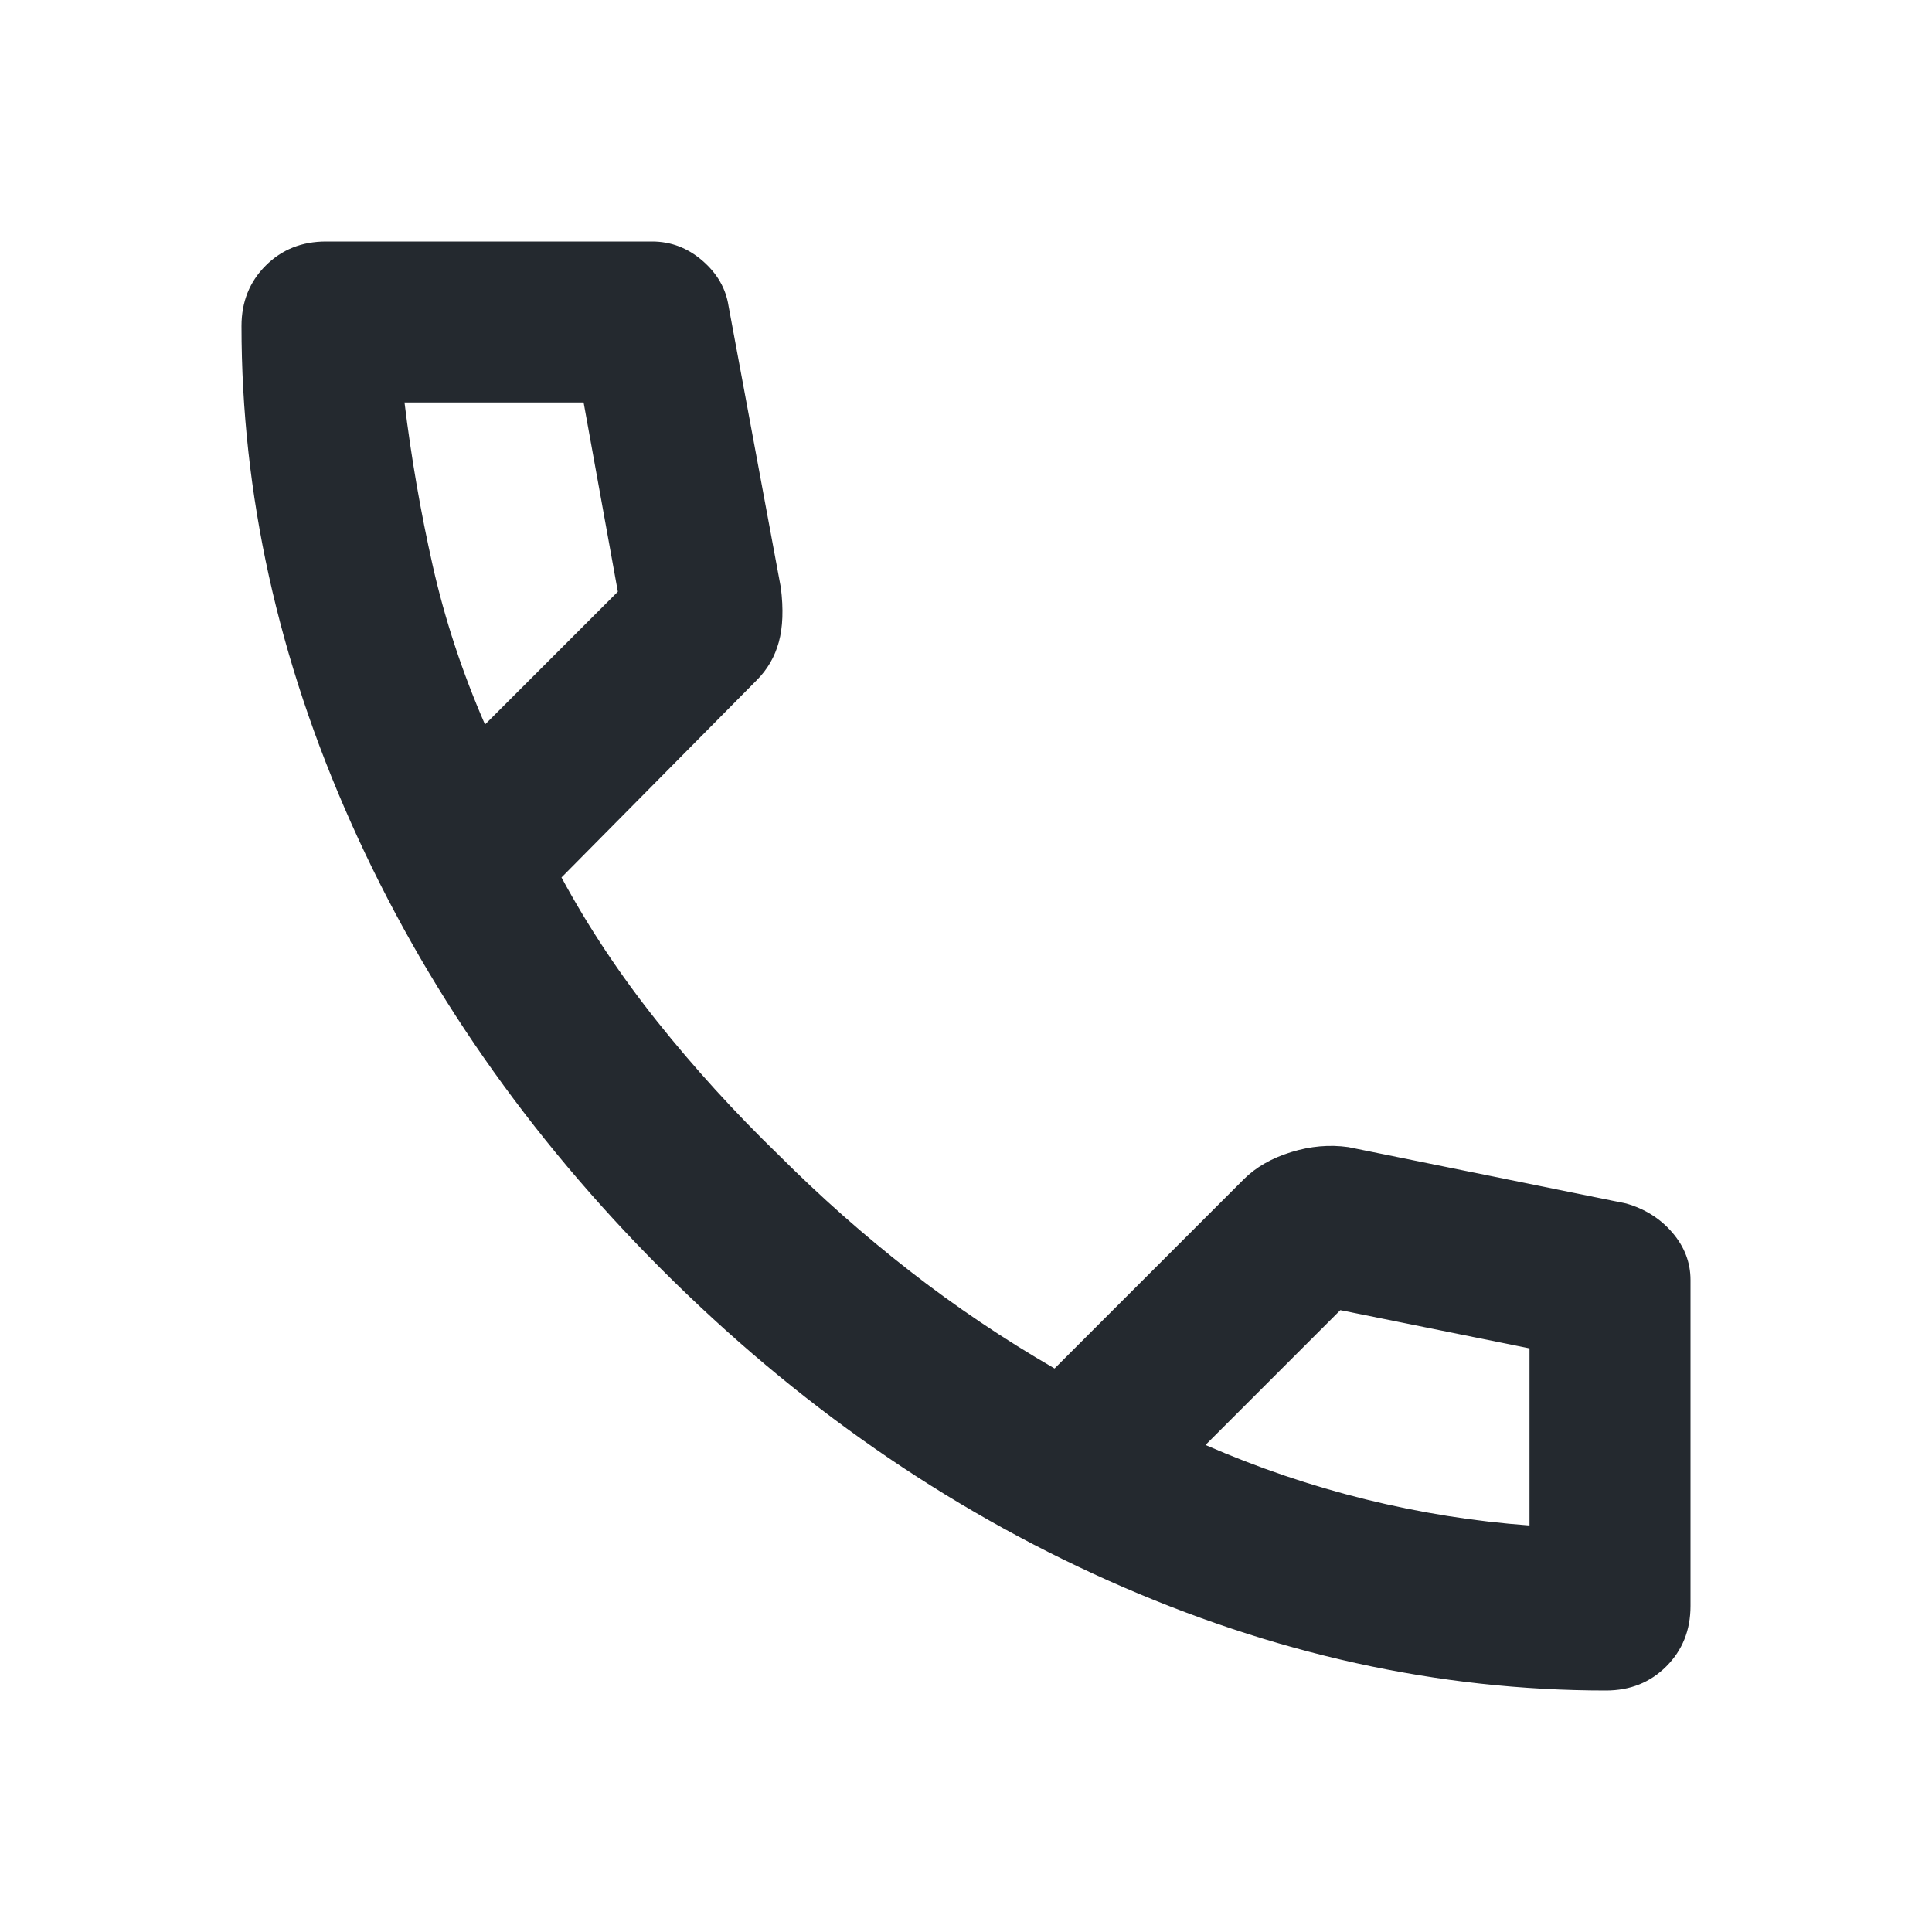
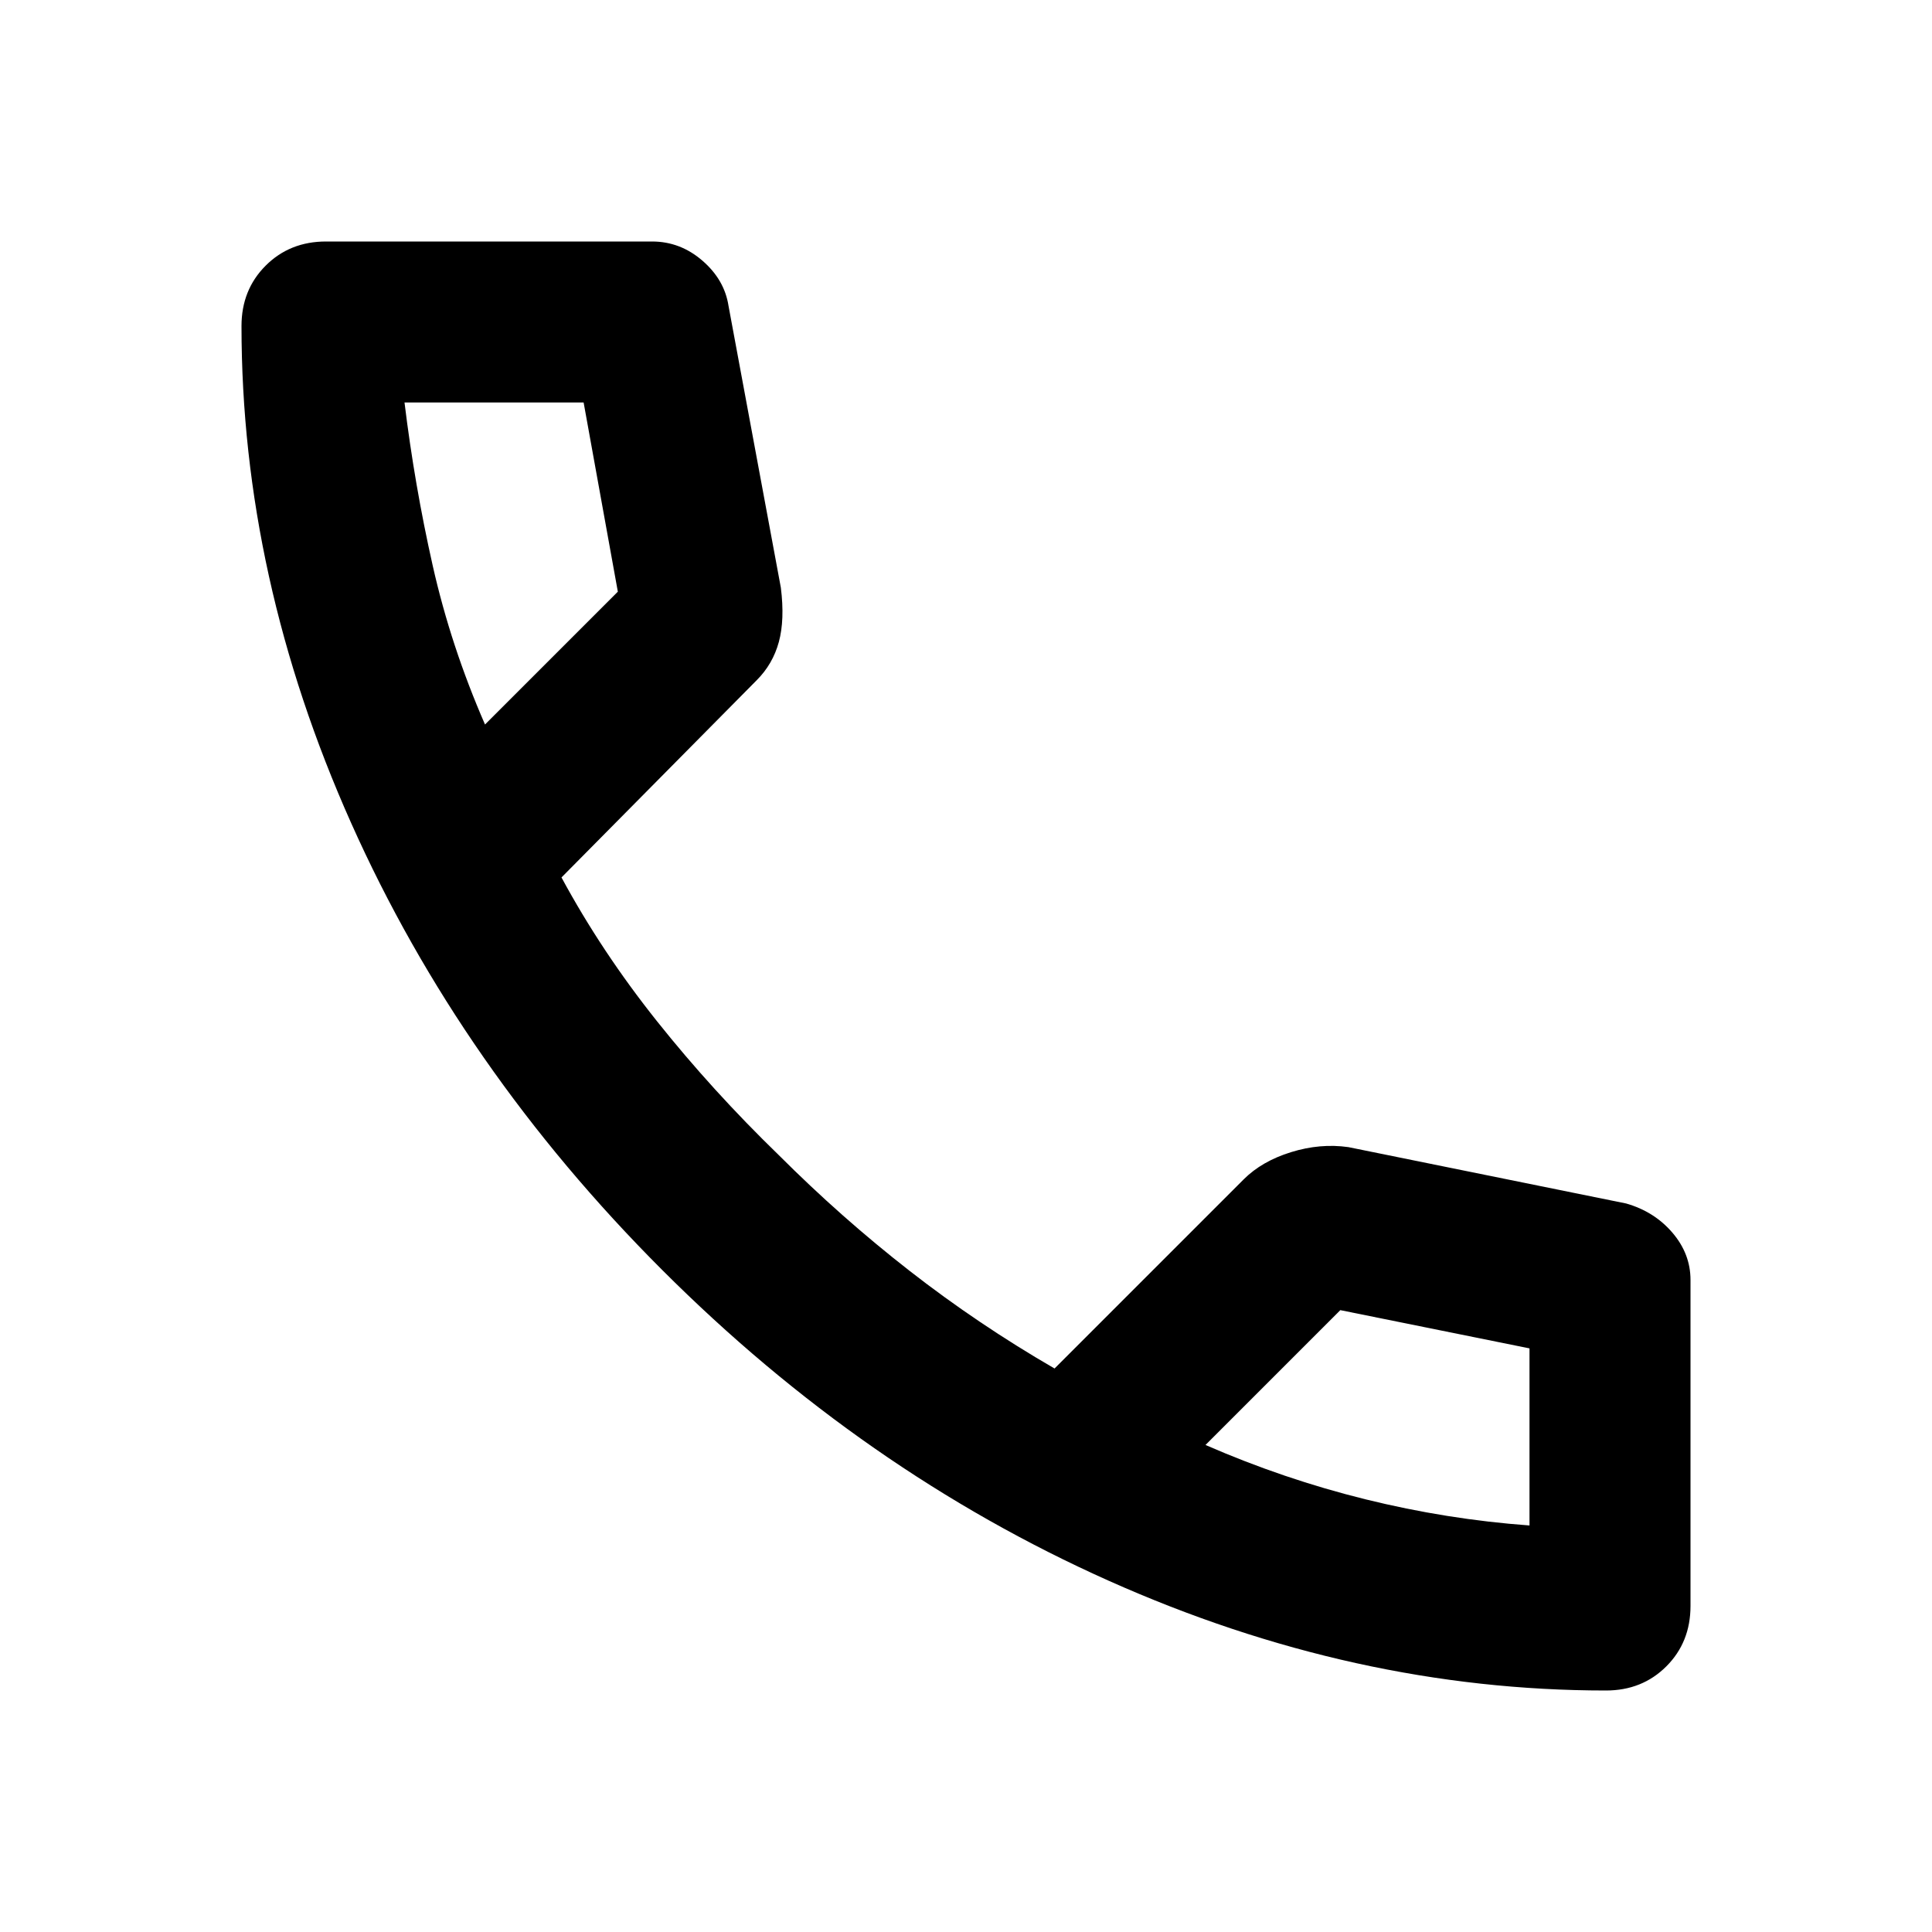
- <svg xmlns="http://www.w3.org/2000/svg" height="24px" viewBox="0 -960 960 960" width="24px" fill="#24292f">
+ <svg xmlns="http://www.w3.org/2000/svg" height="24px" viewBox="0 -960 960 960" width="24px" fill="#000000">
  <path d="M798-120q-125 0-247-54.5T329-329Q229-429 174.5-551T120-798q0-18 12-30t30-12h162q14 0 25 9.5t13 22.5l26 140q2 16-1 27t-11 19l-97 98q20 37 47.5 71.5T387-386q31 31 65 57.5t72 48.5l94-94q9-9 23.5-13.5T670-390l138 28q14 4 23 14.5t9 23.5v162q0 18-12 30t-30 12ZM241-600l66-66-17-94h-89q5 41 14 81t26 79Zm358 358q39 17 79.5 27t81.5 13v-88l-94-19-67 67ZM241-600Zm358 358Z" />
</svg>
